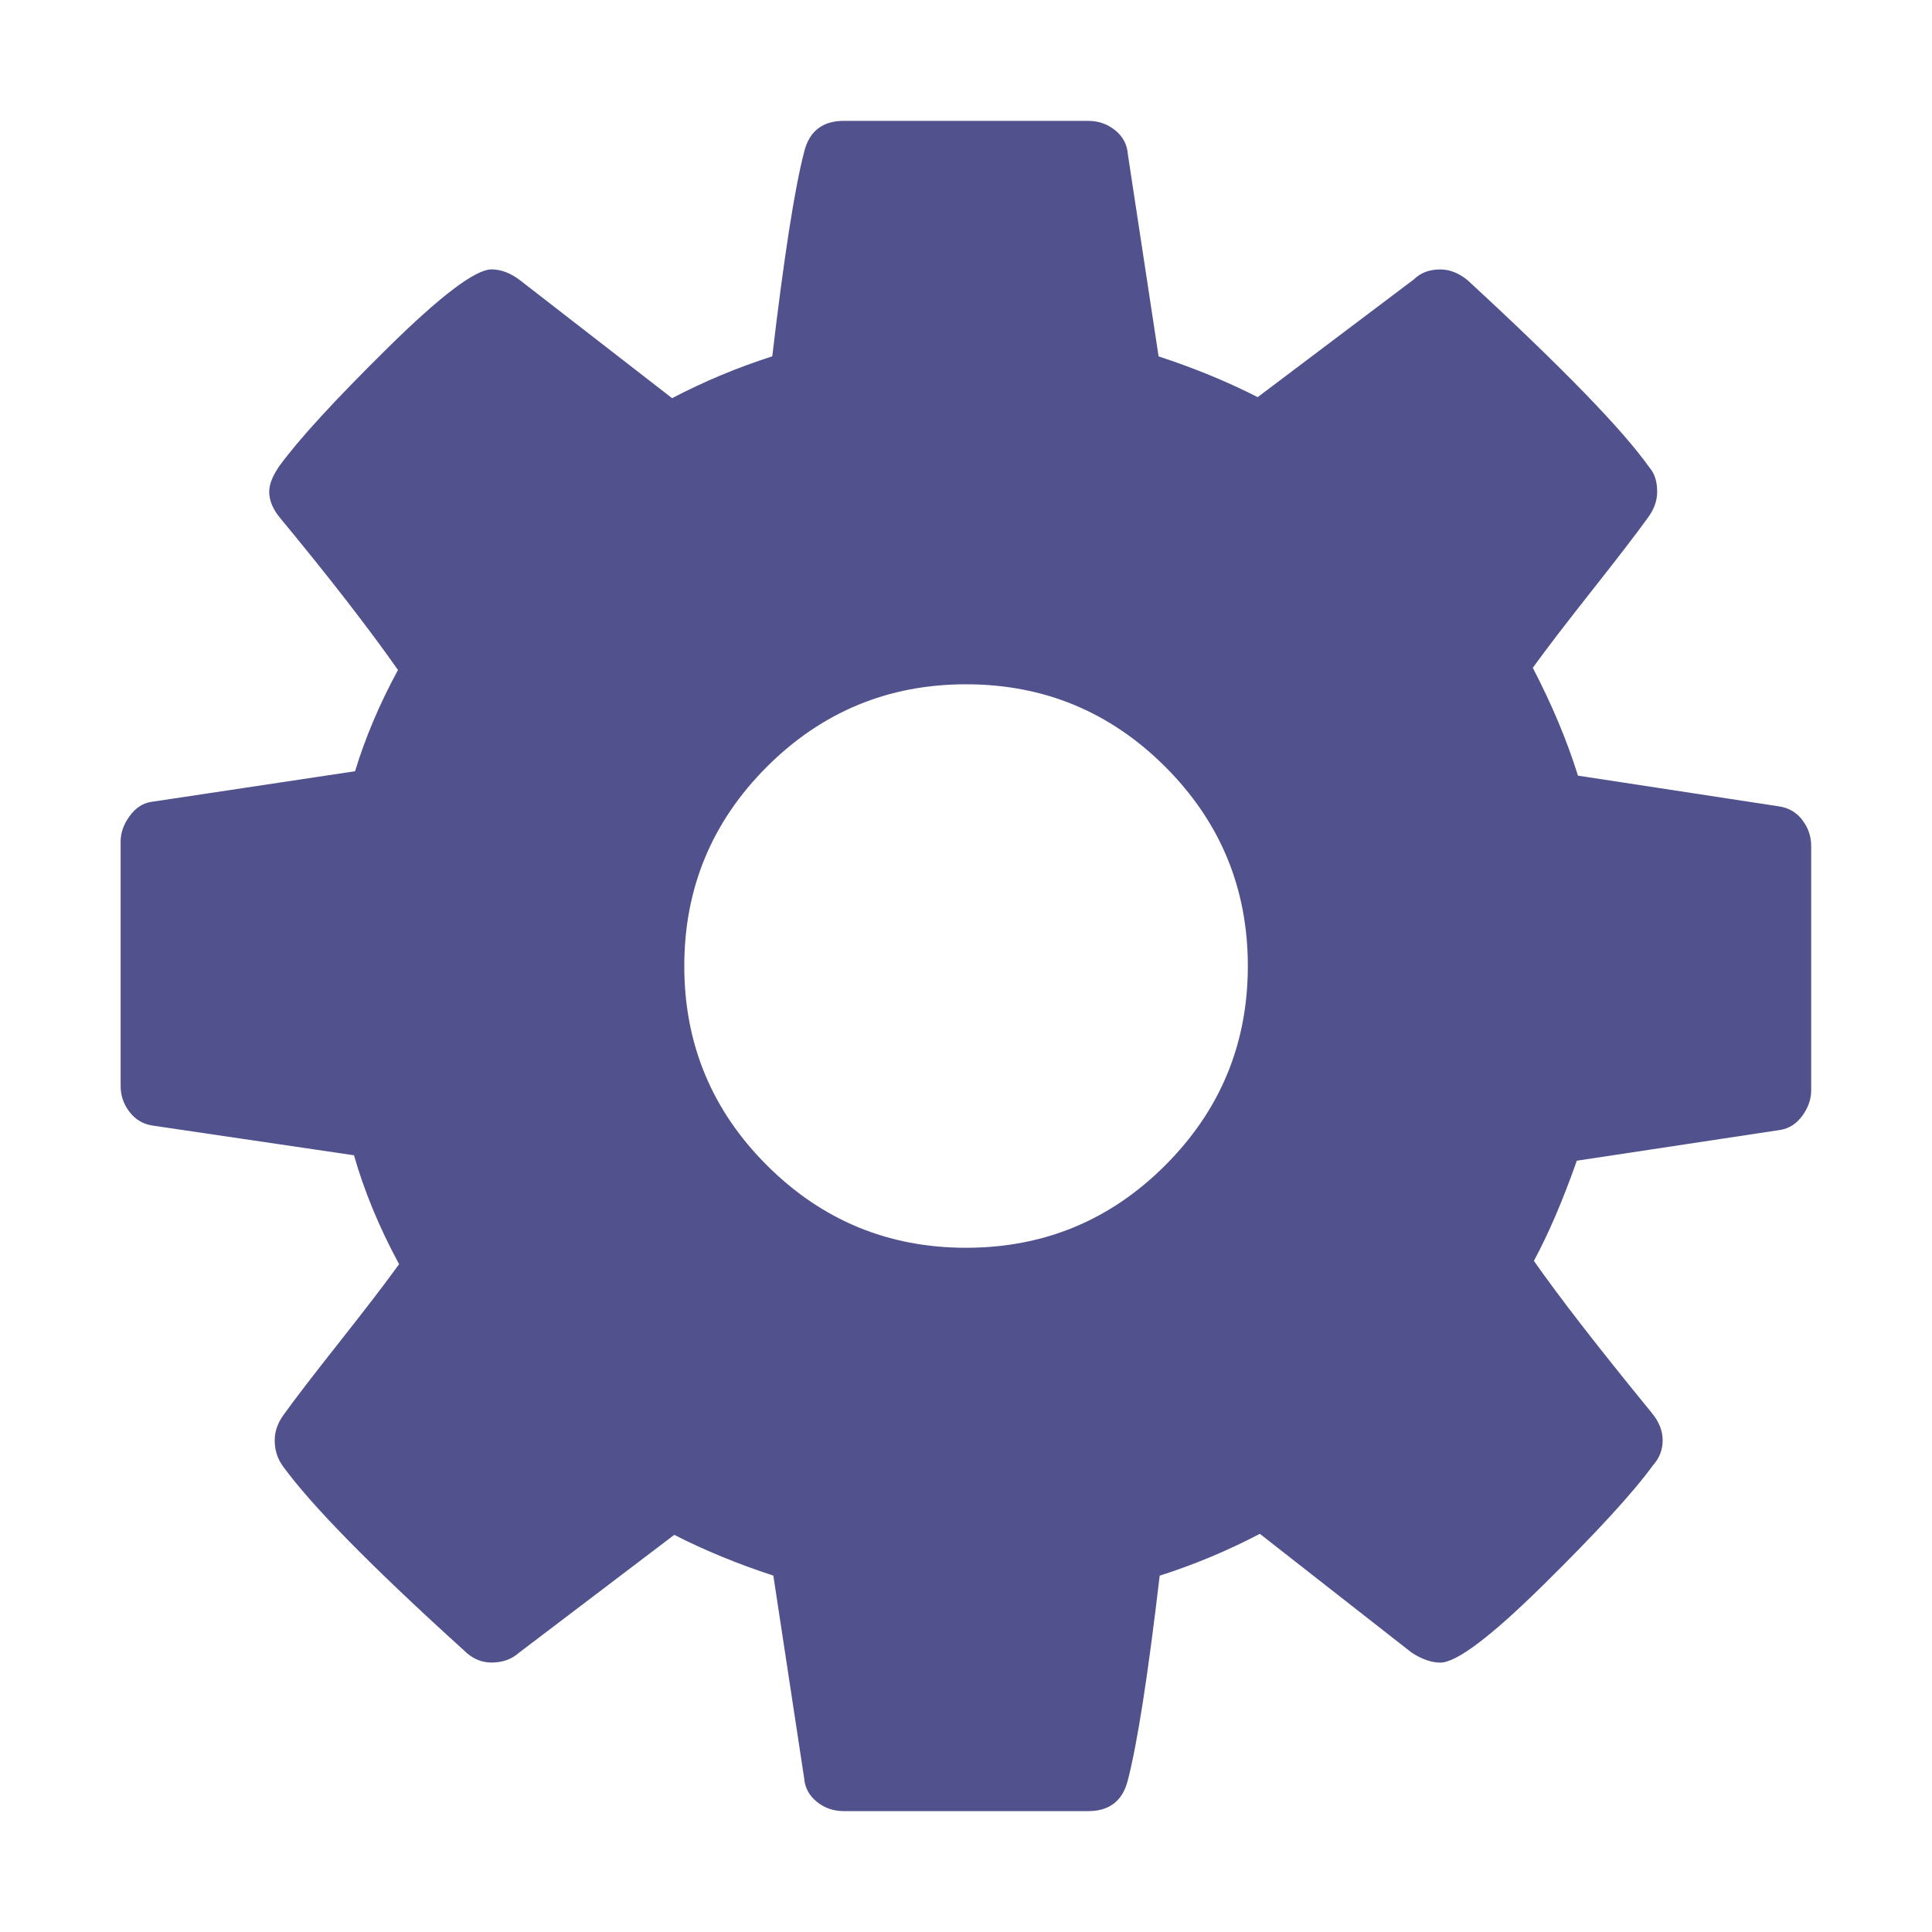
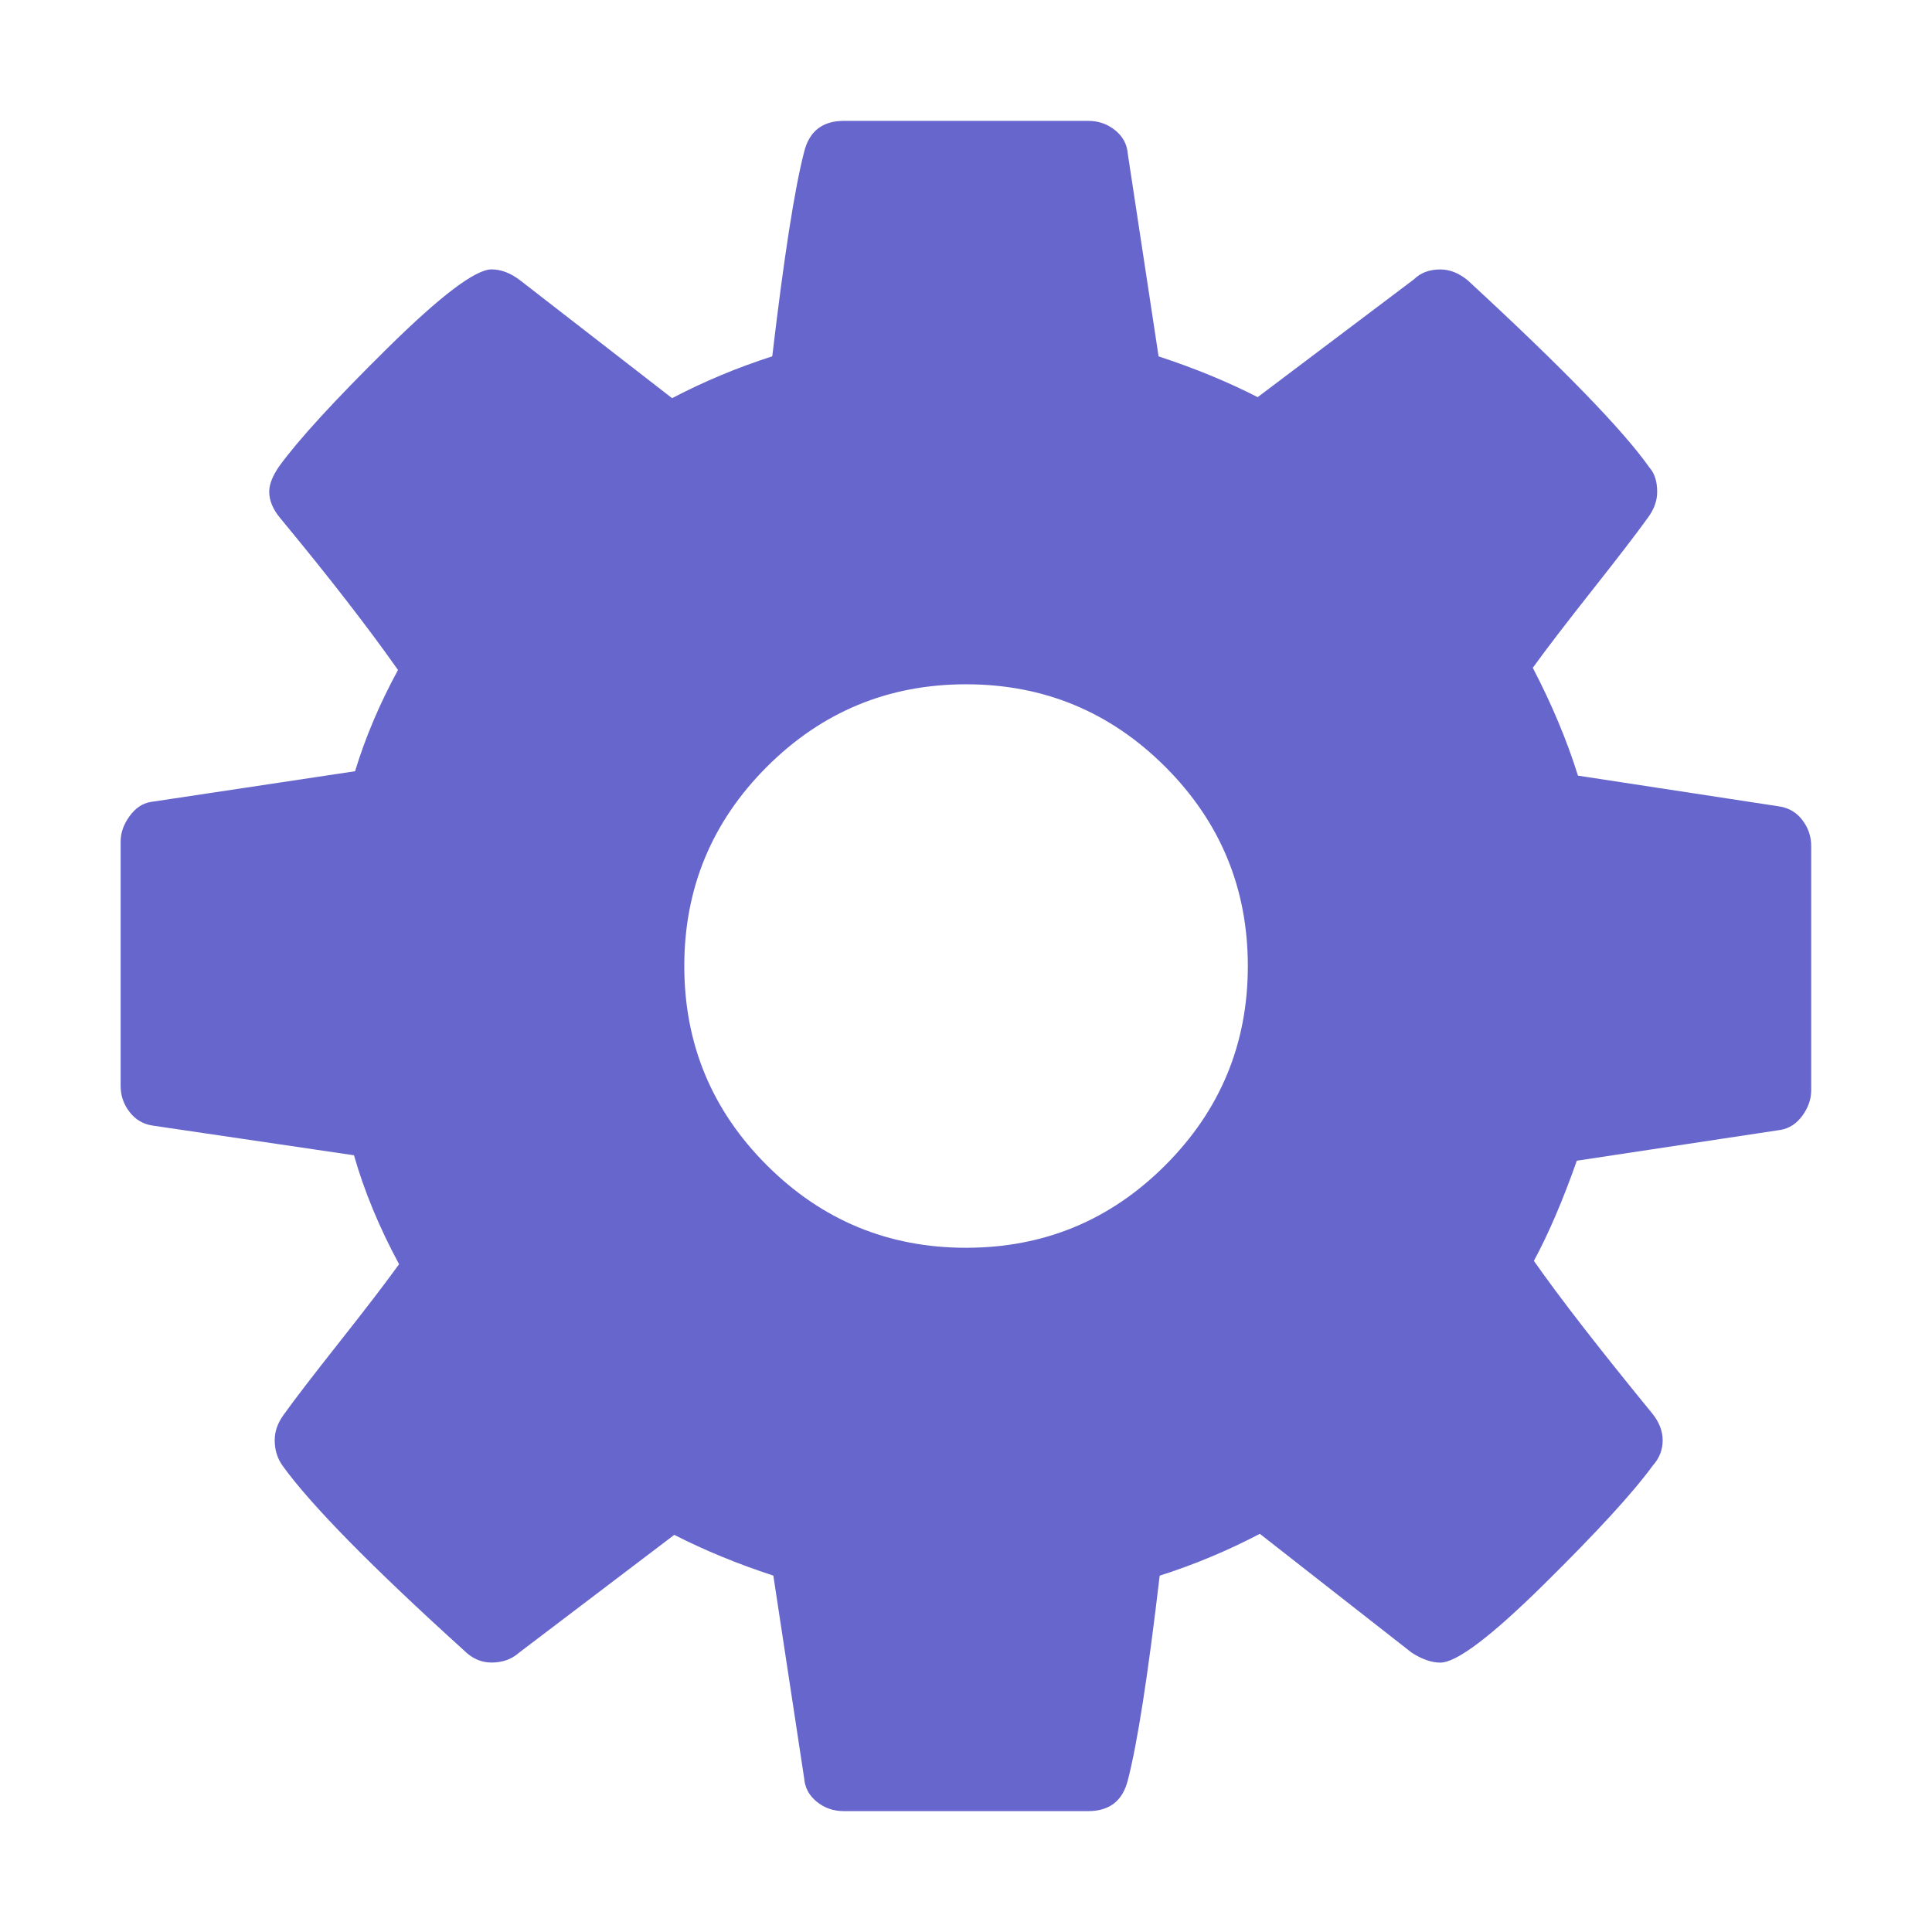
<svg xmlns="http://www.w3.org/2000/svg" height="32" viewBox="0 0 32 32" width="32">
-   <path d="m29.855 13.585c-.098-.128-.225-.204-.383-.228l-3.336-.51c-.182-.583-.432-1.179-.748-1.786.219-.304.547-.732.984-1.285.437-.553.747-.957.93-1.212.097-.134.146-.273.146-.419 0-.17-.042-.304-.128-.401-.437-.62-1.44-1.653-3.008-3.099-.145-.121-.298-.182-.455-.182-.182 0-.328.055-.438.164l-2.588 1.951c-.499-.255-1.045-.48-1.641-.675l-.51-3.354c-.012-.158-.082-.289-.21-.392-.128-.103-.276-.155-.447-.155h-4.047c-.352 0-.571.17-.656.51-.158.607-.334 1.738-.529 3.39-.571.183-1.124.413-1.659.693l-2.516-1.951c-.158-.121-.316-.182-.474-.182-.267 0-.842.434-1.723 1.303-.881.869-1.479 1.522-1.796 1.96-.109.158-.164.298-.164.419 0 .146.061.292.182.437.814.984 1.464 1.823 1.951 2.516-.304.559-.541 1.118-.711 1.677l-3.391.51c-.134.024-.249.103-.346.237-.097.134-.146.273-.146.419v4.047c0 .158.048.301.146.428.097.128.225.204.383.228l3.336.492c.17.595.419 1.197.747 1.804-.219.304-.547.732-.984 1.285-.437.553-.748.957-.93 1.212-.097.134-.146.273-.146.419 0 .158.043.298.128.419.474.656 1.477 1.677 3.008 3.063.134.134.286.2.456.2.182 0 .334-.055.456-.164l2.57-1.951c.499.255 1.045.48 1.641.675l.51 3.354c.012.158.082.289.21.392.128.104.277.155.447.155h4.047c.353 0 .571-.17.657-.51.158-.608.334-1.738.528-3.39.571-.182 1.124-.413 1.659-.693l2.516 1.969c.17.109.328.164.474.164.267 0 .838-.431 1.713-1.294.875-.863 1.477-1.519 1.805-1.969.109-.121.164-.261.164-.419 0-.158-.061-.31-.182-.456-.875-1.07-1.525-1.908-1.951-2.516.243-.45.48-1.003.711-1.659l3.372-.51c.146-.024.268-.104.365-.237.097-.134.145-.274.145-.419v-4.047c0-.158-.048-.3-.146-.428zm-10.554 5.715c-.911.912-2.011 1.367-3.3 1.367-1.288 0-2.388-.456-3.3-1.367-.911-.911-1.367-2.011-1.367-3.299 0-1.288.456-2.388 1.367-3.3.912-.911 2.012-1.367 3.3-1.367 1.288 0 2.388.456 3.3 1.367.911.912 1.367 2.011 1.367 3.3 0 1.288-.456 2.388-1.367 3.299z" fill="#51518E" stroke-width="1.75" />
+   <path d="m29.855 13.585c-.098-.128-.225-.204-.383-.228l-3.336-.51c-.182-.583-.432-1.179-.748-1.786.219-.304.547-.732.984-1.285.437-.553.747-.957.93-1.212.097-.134.146-.273.146-.419 0-.17-.042-.304-.128-.401-.437-.62-1.44-1.653-3.008-3.099-.145-.121-.298-.182-.455-.182-.182 0-.328.055-.438.164l-2.588 1.951c-.499-.255-1.045-.48-1.641-.675l-.51-3.354c-.012-.158-.082-.289-.21-.392-.128-.103-.276-.155-.447-.155h-4.047c-.352 0-.571.17-.656.51-.158.607-.334 1.738-.529 3.39-.571.183-1.124.413-1.659.693l-2.516-1.951c-.158-.121-.316-.182-.474-.182-.267 0-.842.434-1.723 1.303-.881.869-1.479 1.522-1.796 1.96-.109.158-.164.298-.164.419 0 .146.061.292.182.437.814.984 1.464 1.823 1.951 2.516-.304.559-.541 1.118-.711 1.677l-3.391.51c-.134.024-.249.103-.346.237-.097.134-.146.273-.146.419v4.047c0 .158.048.301.146.428.097.128.225.204.383.228l3.336.492c.17.595.419 1.197.747 1.804-.219.304-.547.732-.984 1.285-.437.553-.748.957-.93 1.212-.097.134-.146.273-.146.419 0 .158.043.298.128.419.474.656 1.477 1.677 3.008 3.063.134.134.286.2.456.2.182 0 .334-.055.456-.164l2.57-1.951c.499.255 1.045.48 1.641.675l.51 3.354c.012.158.082.289.21.392.128.104.277.155.447.155h4.047c.353 0 .571-.17.657-.51.158-.608.334-1.738.528-3.39.571-.182 1.124-.413 1.659-.693l2.516 1.969c.17.109.328.164.474.164.267 0 .838-.431 1.713-1.294.875-.863 1.477-1.519 1.805-1.969.109-.121.164-.261.164-.419 0-.158-.061-.31-.182-.456-.875-1.07-1.525-1.908-1.951-2.516.243-.45.48-1.003.711-1.659l3.372-.51c.146-.024.268-.104.365-.237.097-.134.145-.274.145-.419v-4.047c0-.158-.048-.3-.146-.428zm-10.554 5.715c-.911.912-2.011 1.367-3.3 1.367-1.288 0-2.388-.456-3.3-1.367-.911-.911-1.367-2.011-1.367-3.299 0-1.288.456-2.388 1.367-3.3.912-.911 2.012-1.367 3.3-1.367 1.288 0 2.388.456 3.3 1.367.911.912 1.367 2.011 1.367 3.3 0 1.288-.456 2.388-1.367 3.299z" fill="#6666CC" stroke-width="1.75" />
</svg>
